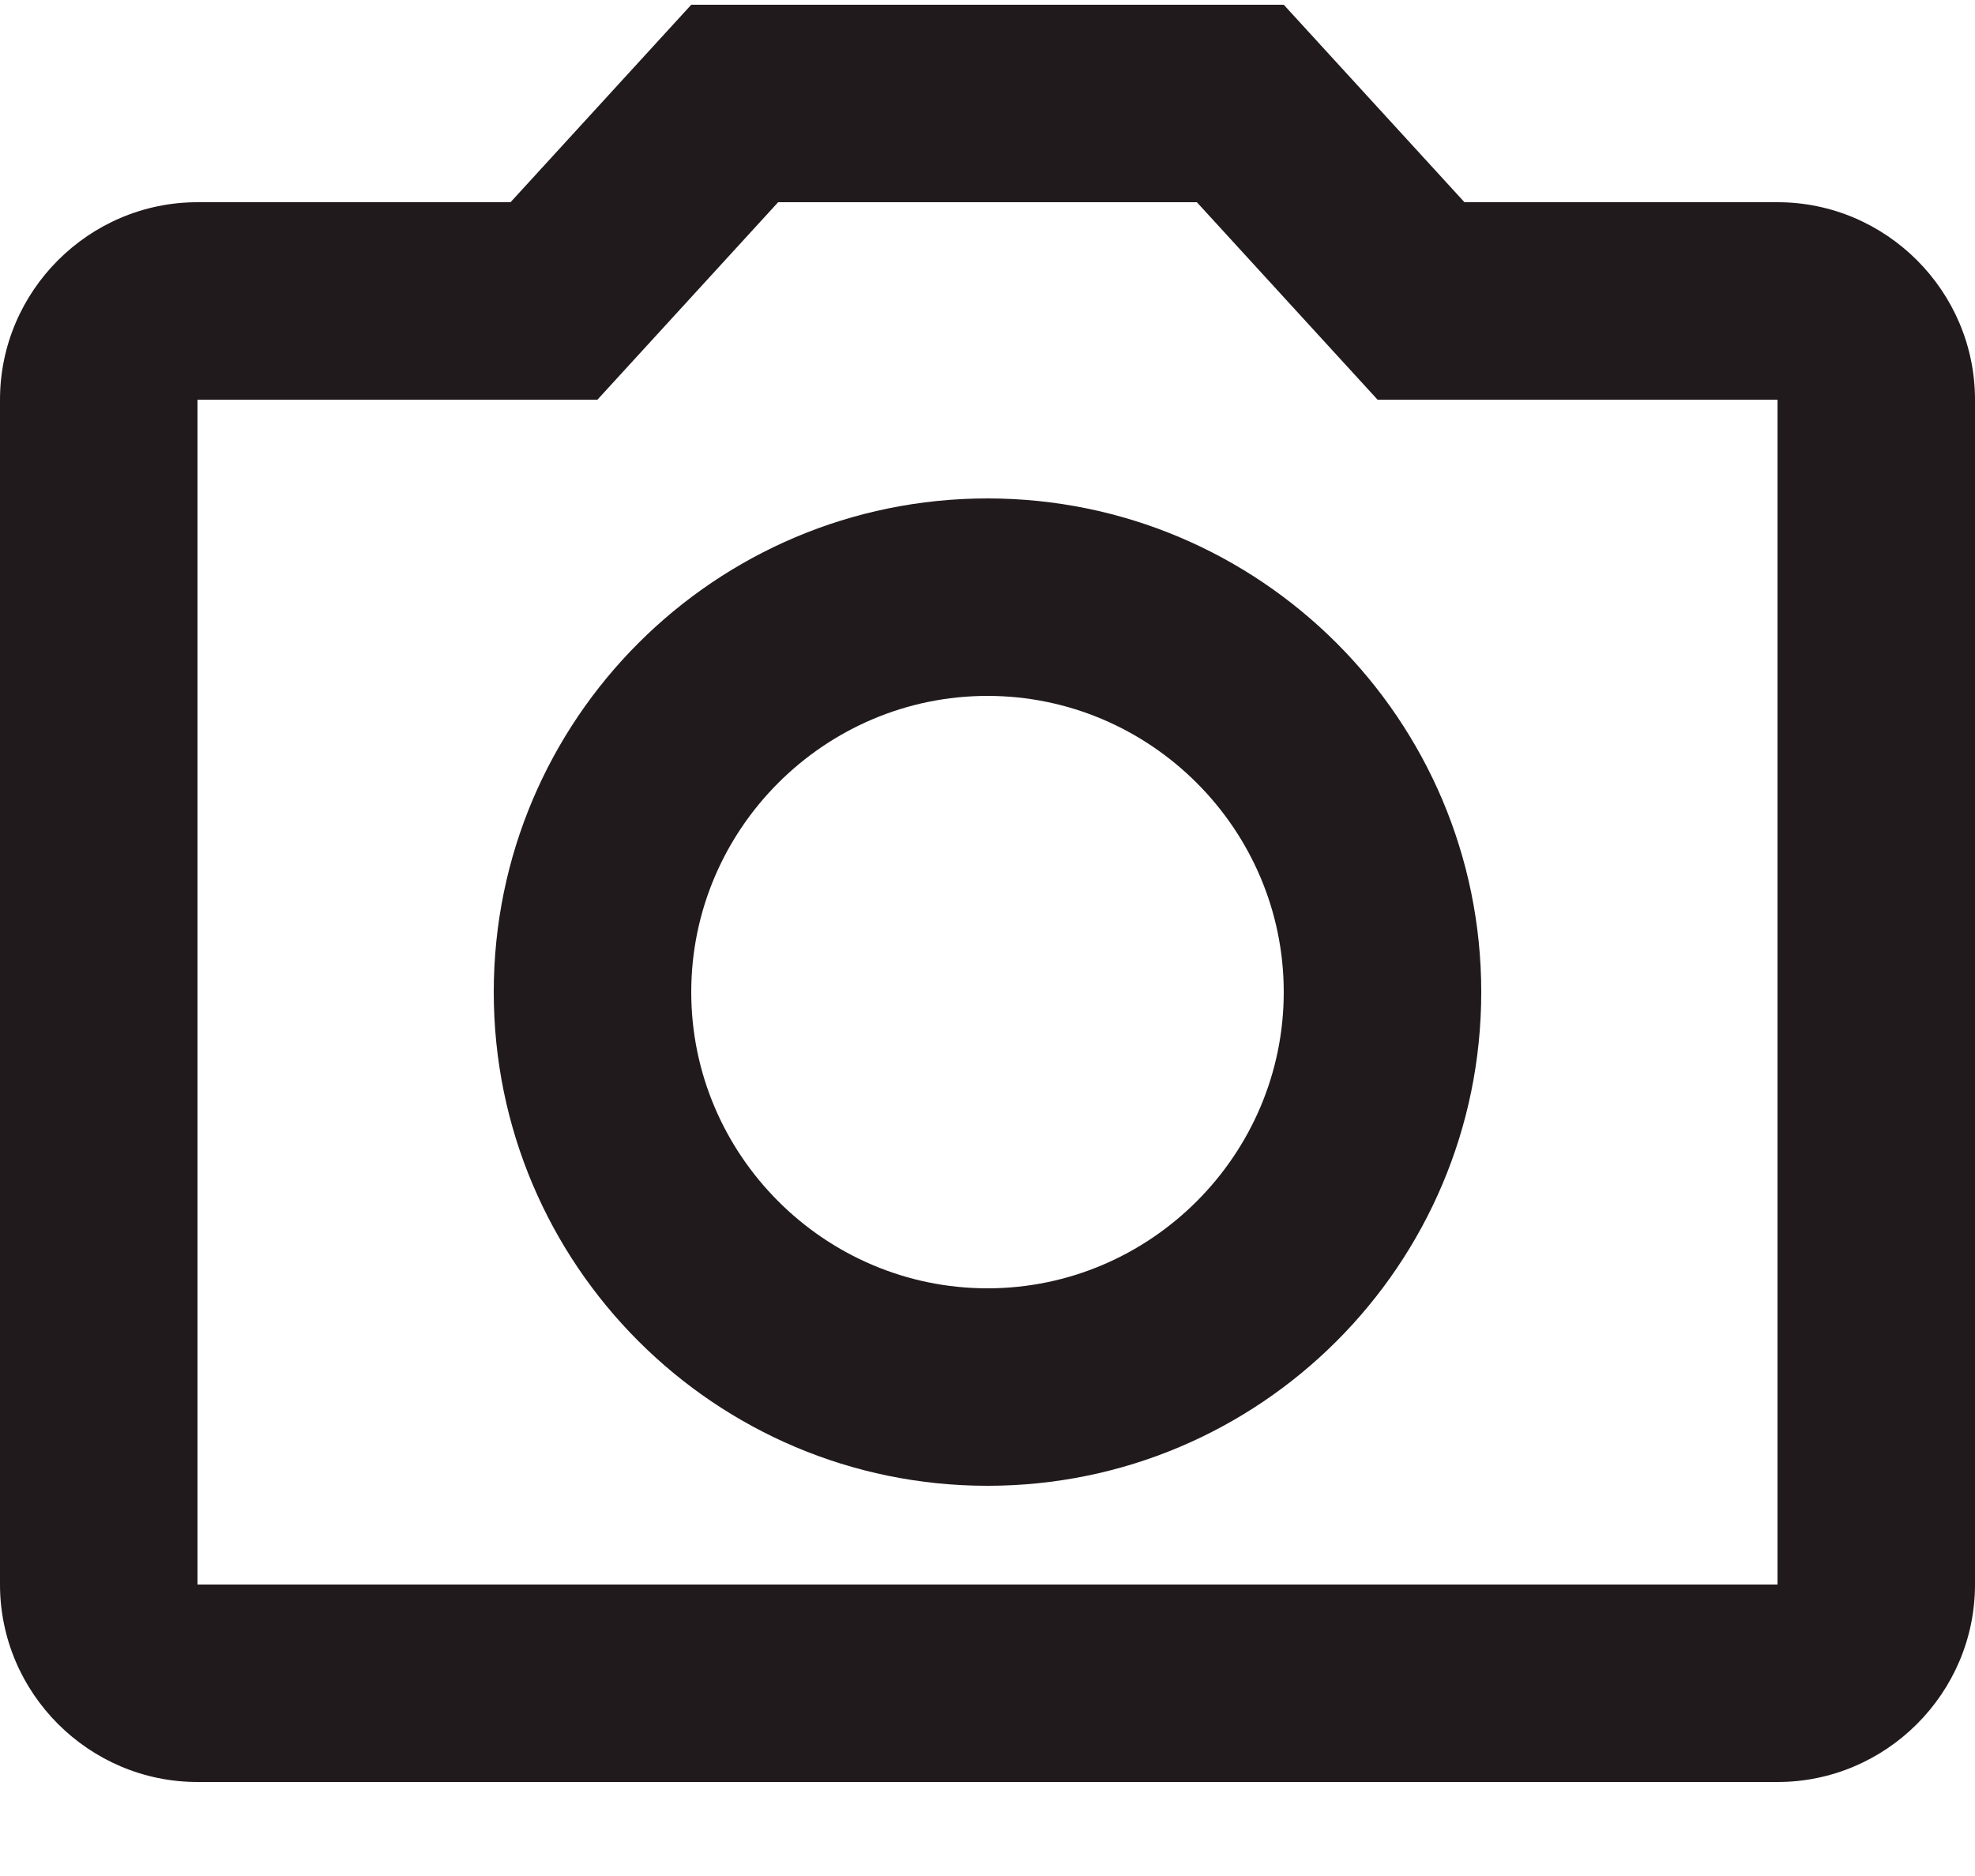
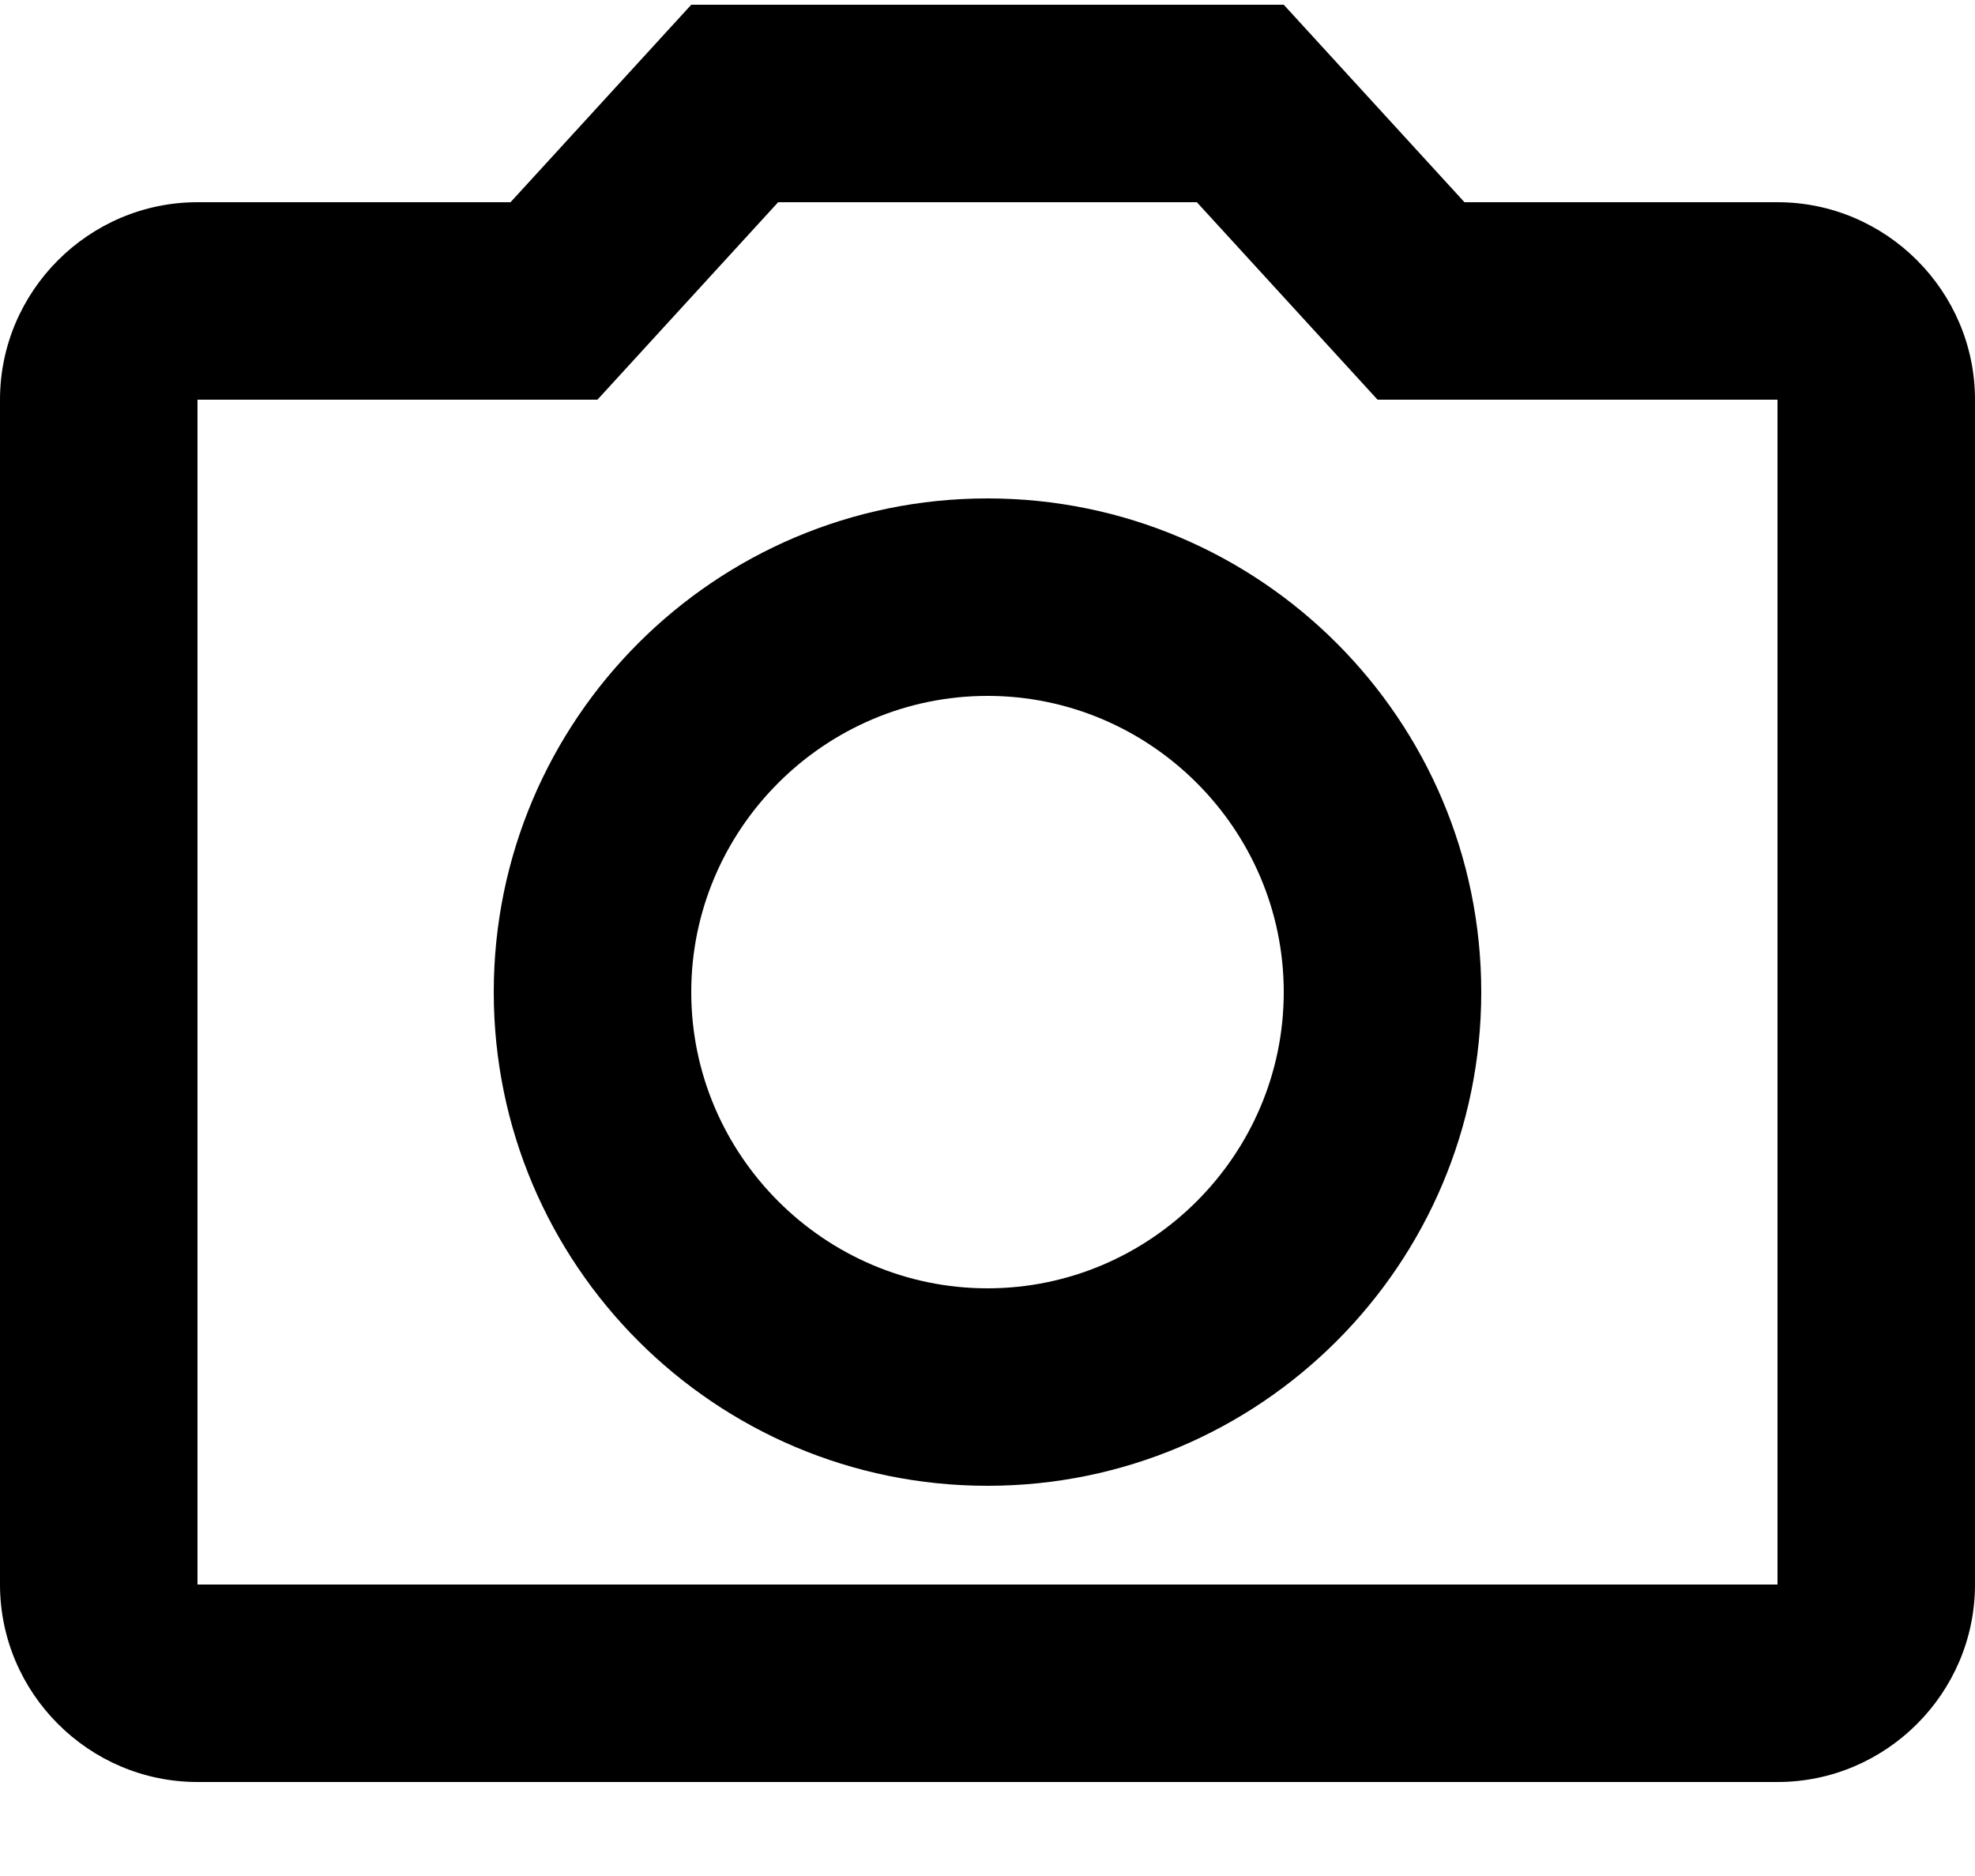
<svg xmlns="http://www.w3.org/2000/svg" width="20" height="19" viewBox="0 0 20 19" fill="none">
-   <path d="M12.12 2.048L13.95 4.048H18V16.048H2V4.048H6.05L7.88 2.048H12.12ZM13 0.048H7L5.17 2.048H2C0.9 2.048 0 2.948 0 4.048V16.048C0 17.148 0.9 18.048 2 18.048H18C19.1 18.048 20 17.148 20 16.048V4.048C20 2.948 19.1 2.048 18 2.048H14.83L13 0.048ZM10 7.048C11.65 7.048 13 8.398 13 10.048C13 11.698 11.65 13.048 10 13.048C8.35 13.048 7 11.698 7 10.048C7 8.398 8.35 7.048 10 7.048ZM10 5.048C7.24 5.048 5 7.288 5 10.048C5 12.808 7.24 15.048 10 15.048C12.76 15.048 15 12.808 15 10.048C15 7.288 12.76 5.048 10 5.048Z" fill="#211A1D" />
+   <path d="M12.12 2.048L13.95 4.048H18V16.048H2V4.048H6.05L7.88 2.048H12.12ZM13 0.048H7L5.17 2.048H2C0.9 2.048 0 2.948 0 4.048V16.048C0 17.148 0.9 18.048 2 18.048H18C19.1 18.048 20 17.148 20 16.048V4.048C20 2.948 19.1 2.048 18 2.048H14.83L13 0.048ZM10 7.048C11.65 7.048 13 8.398 13 10.048C13 11.698 11.65 13.048 10 13.048C8.35 13.048 7 11.698 7 10.048C7 8.398 8.35 7.048 10 7.048ZM10 5.048C7.24 5.048 5 7.288 5 10.048C5 12.808 7.24 15.048 10 15.048C12.76 15.048 15 12.808 15 10.048C15 7.288 12.76 5.048 10 5.048Z" fill="currentColor" />
</svg>
